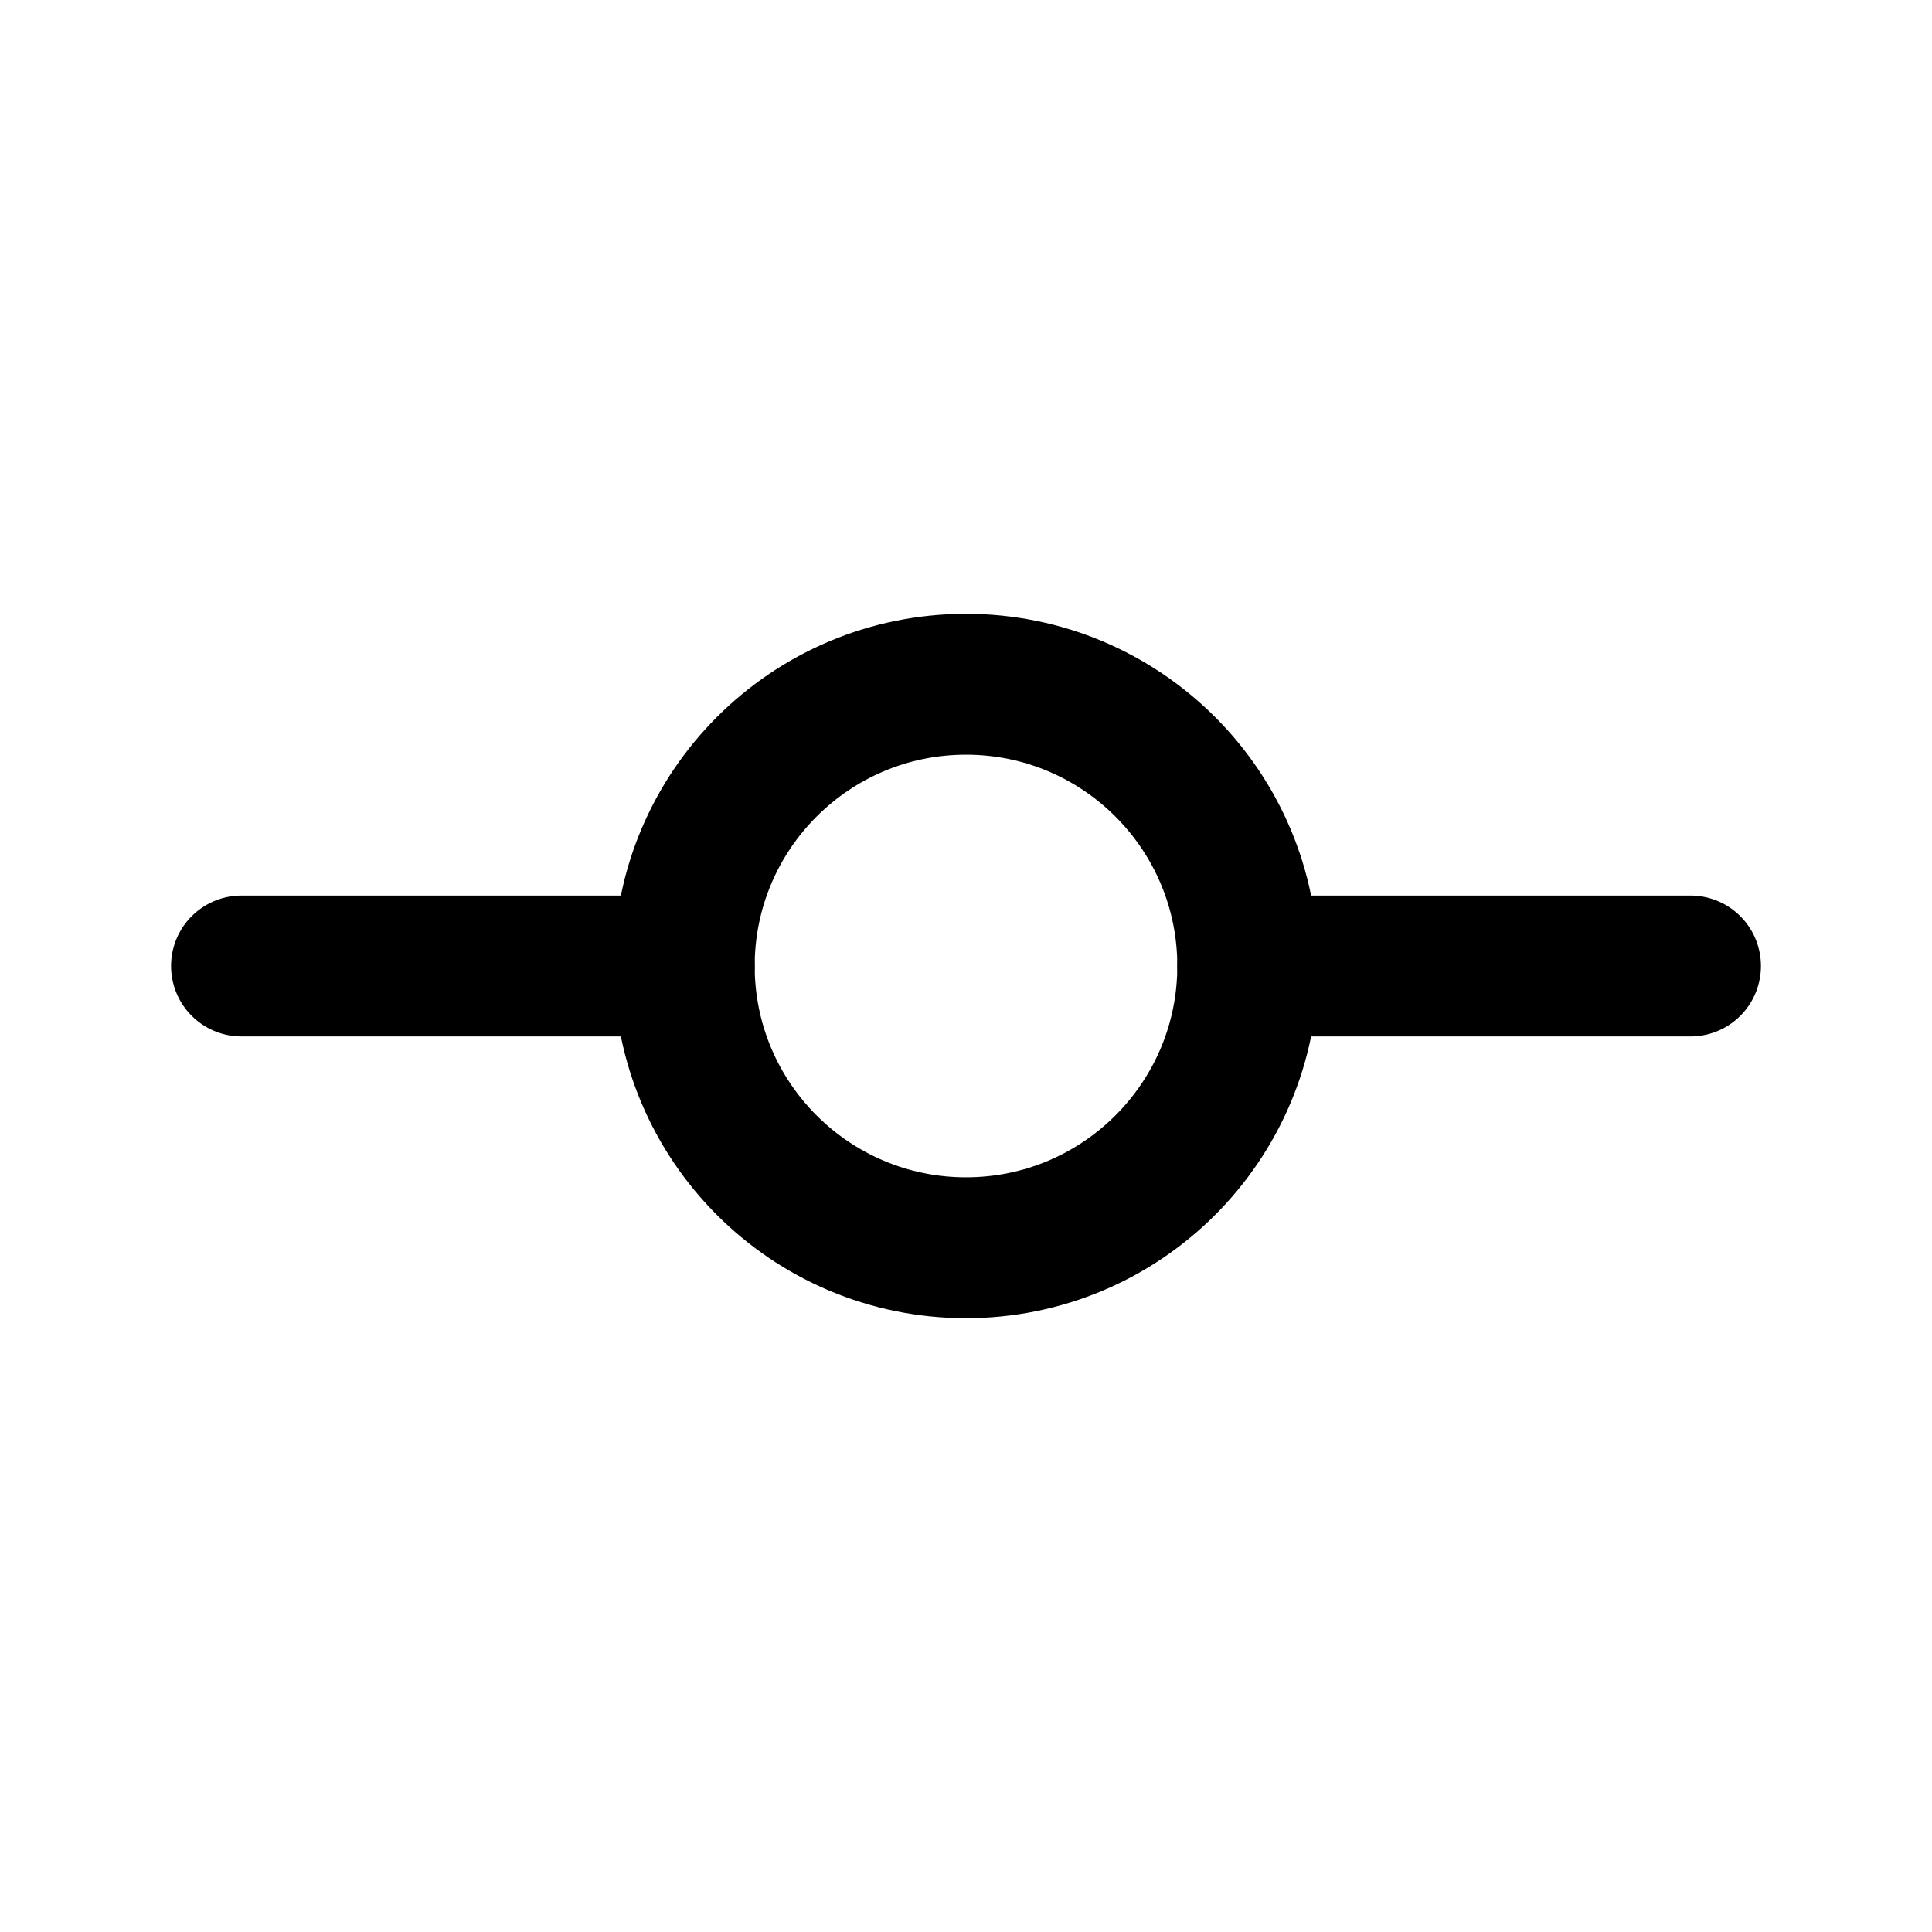
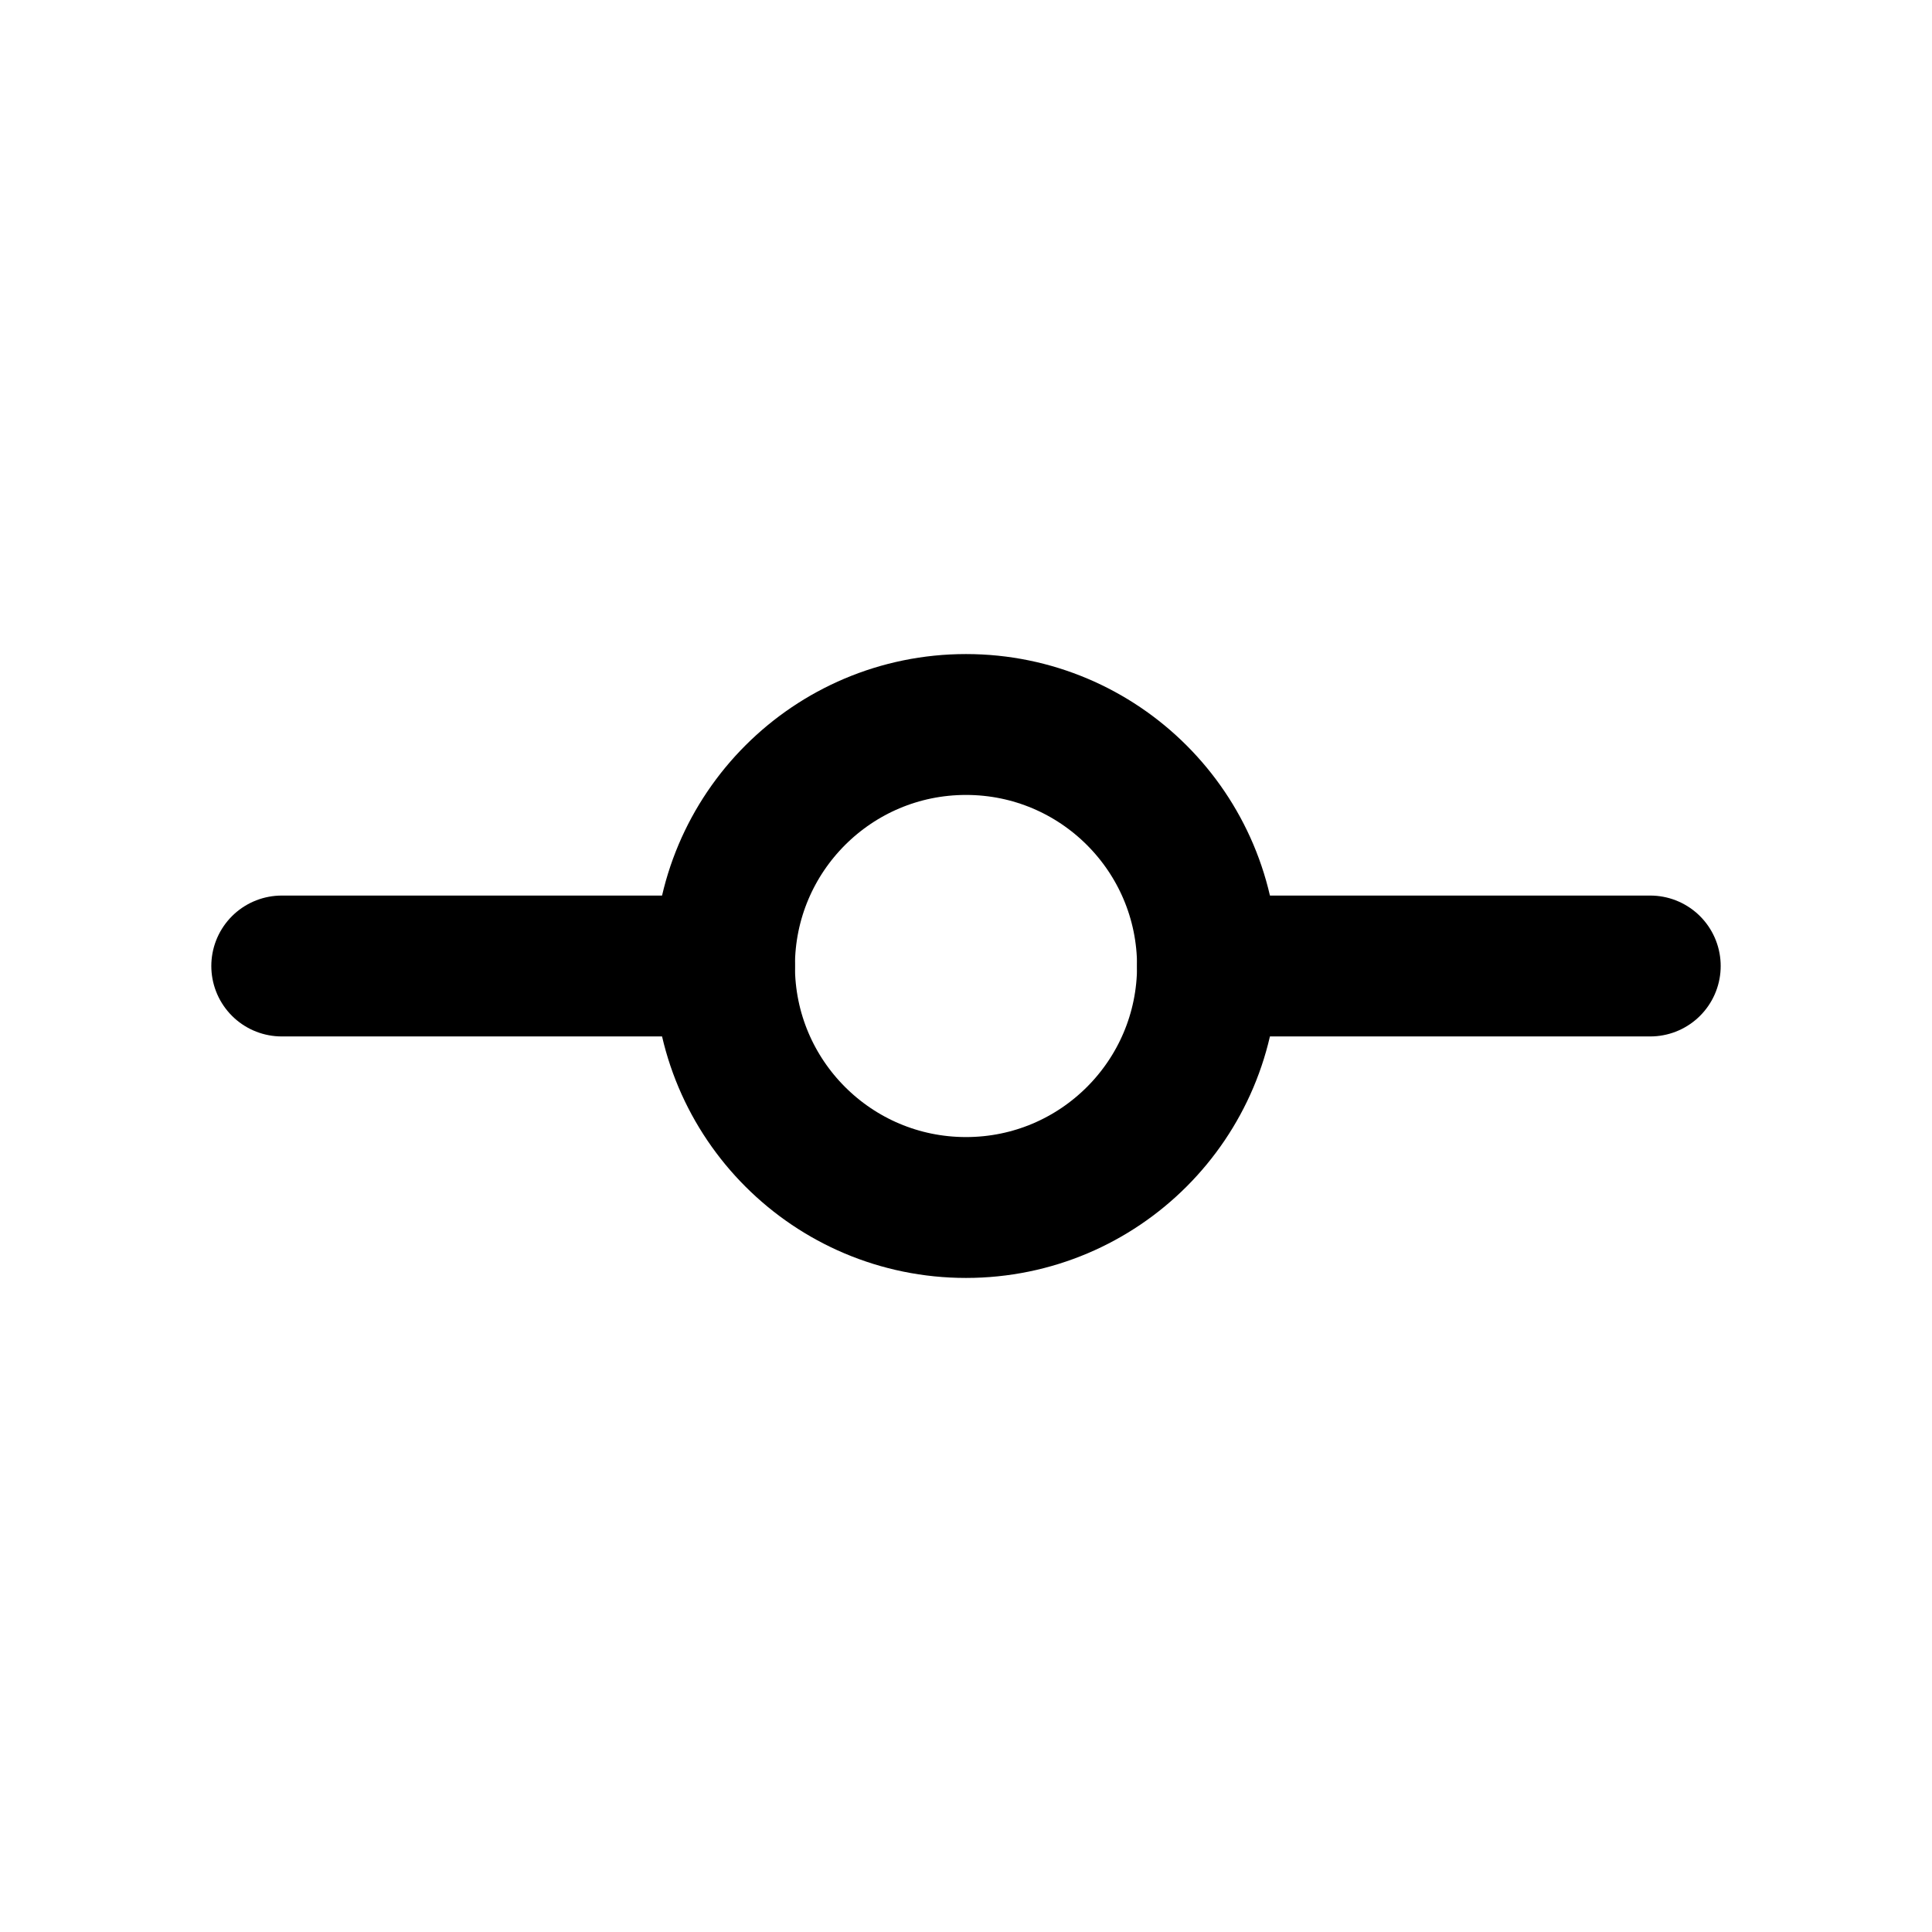
<svg xmlns="http://www.w3.org/2000/svg" viewBox="0 0 24 24" fill="none" stroke="currentColor" stroke-width="1.75" stroke-linecap="round" stroke-linejoin="round">
-   <path d="M15.5 12 C15.5 13.933 13.933 15.5 12 15.5 C10.067 15.5 8.5 13.933 8.5 12 C8.5 10.067 10.067 8.5 12 8.5 C13.933 8.5 15.5 10.067 15.5 12 Z" />
-   <path d="M3 12 H8.5" />
-   <path d="M15.5 12 H21" />
+   <path d="M15 12 C15 13.657 13.657 15 12 15 C10.343 15 9 13.657 9 12 C9 10.343 10.343 9 12 9 C13.657 9 15 10.343 15 12 Z" />
+   <path d="M3.5 12 H9" />
+   <path d="M15 12 H20.5" />
</svg>
